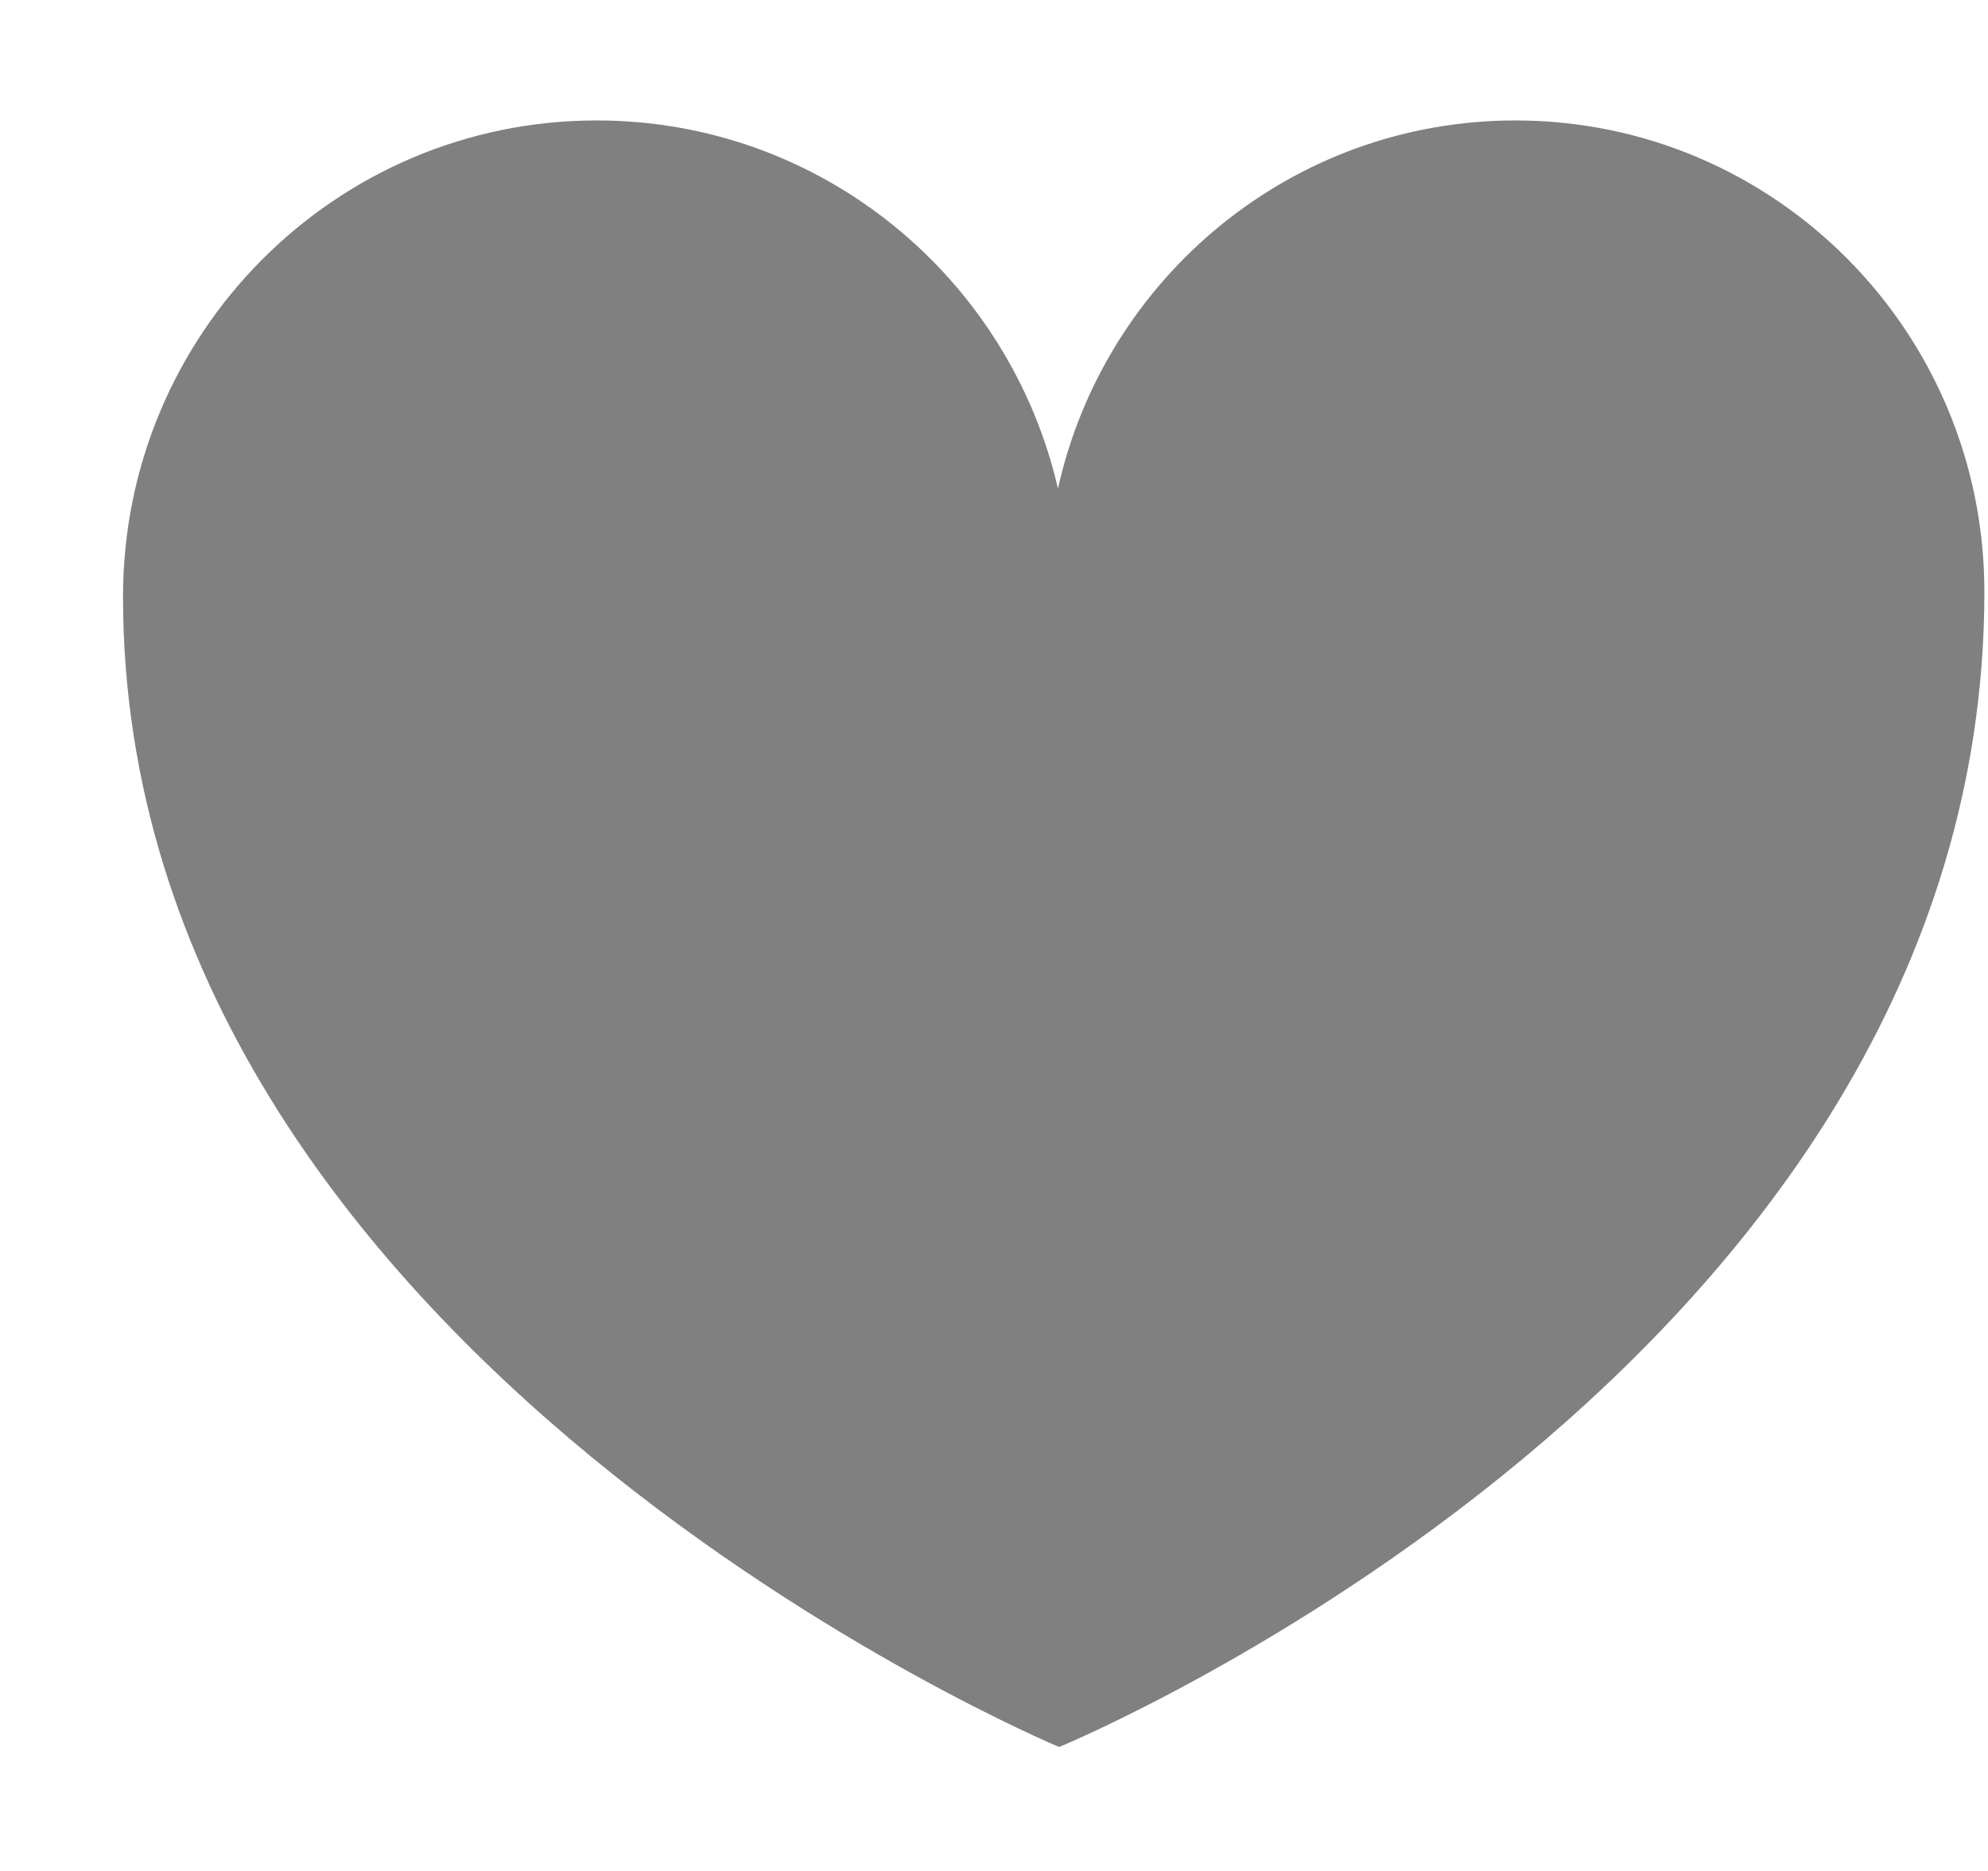
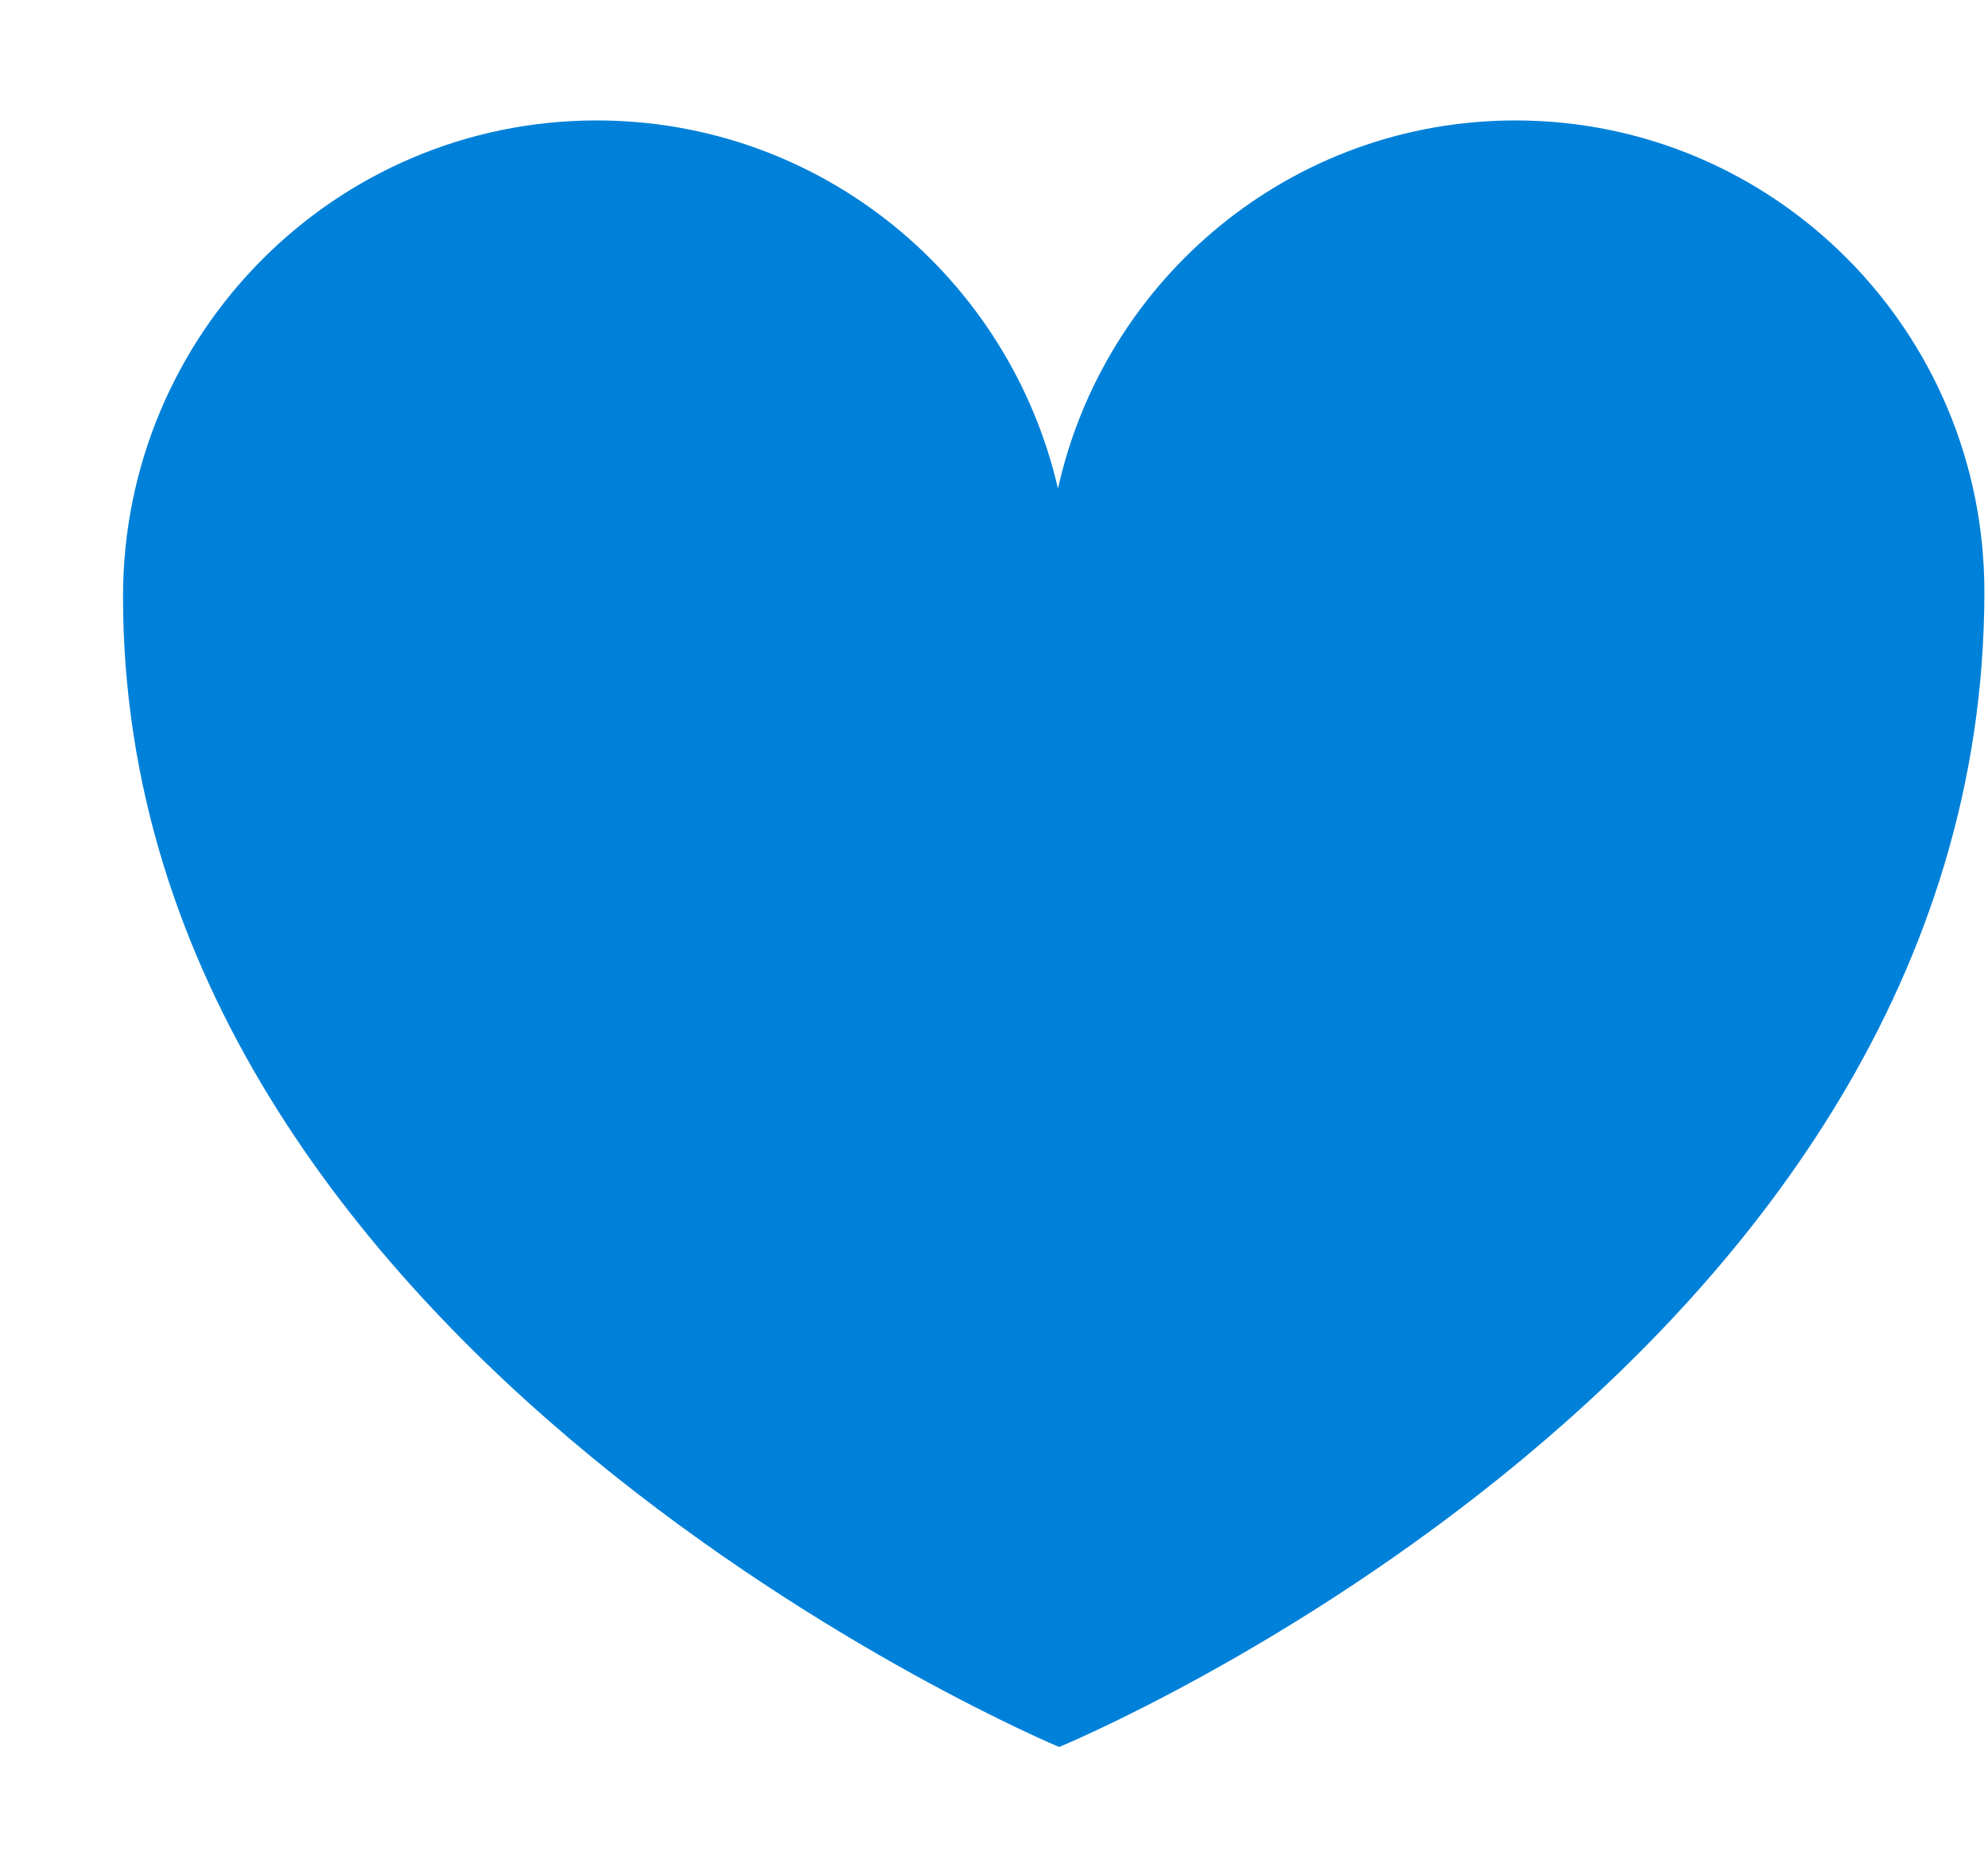
<svg xmlns="http://www.w3.org/2000/svg" viewBox="0 0 17 16" version="1.1" class="si-glyph si-glyph-heart">
  <defs />
  <g stroke="none" stroke-width="1" fill="none" fill-rule="evenodd">
-     <path d="M12.958,1.03 C11.045,1.03 9.447,2.378 9.047,4.178 C8.631,2.375 7.026,1.03 5.102,1.03 C2.865,1.03 1.052,2.854 1.052,5.102 C1.052,11.598 9.057,14.94 9.057,14.94 C9.057,14.94 16.969,11.682 16.969,5.061 C16.969,2.833 15.174,1.03 12.958,1.03 L12.958,1.03 Z" fill="#808080" class="si-glyph-fill" />
+     <path d="M12.958,1.03 C11.045,1.03 9.447,2.378 9.047,4.178 C8.631,2.375 7.026,1.03 5.102,1.03 C2.865,1.03 1.052,2.854 1.052,5.102 C1.052,11.598 9.057,14.94 9.057,14.94 C9.057,14.94 16.969,11.682 16.969,5.061 C16.969,2.833 15.174,1.03 12.958,1.03 L12.958,1.03 Z" fill="#0081d9" class="si-glyph-fill" />
  </g>
</svg>
